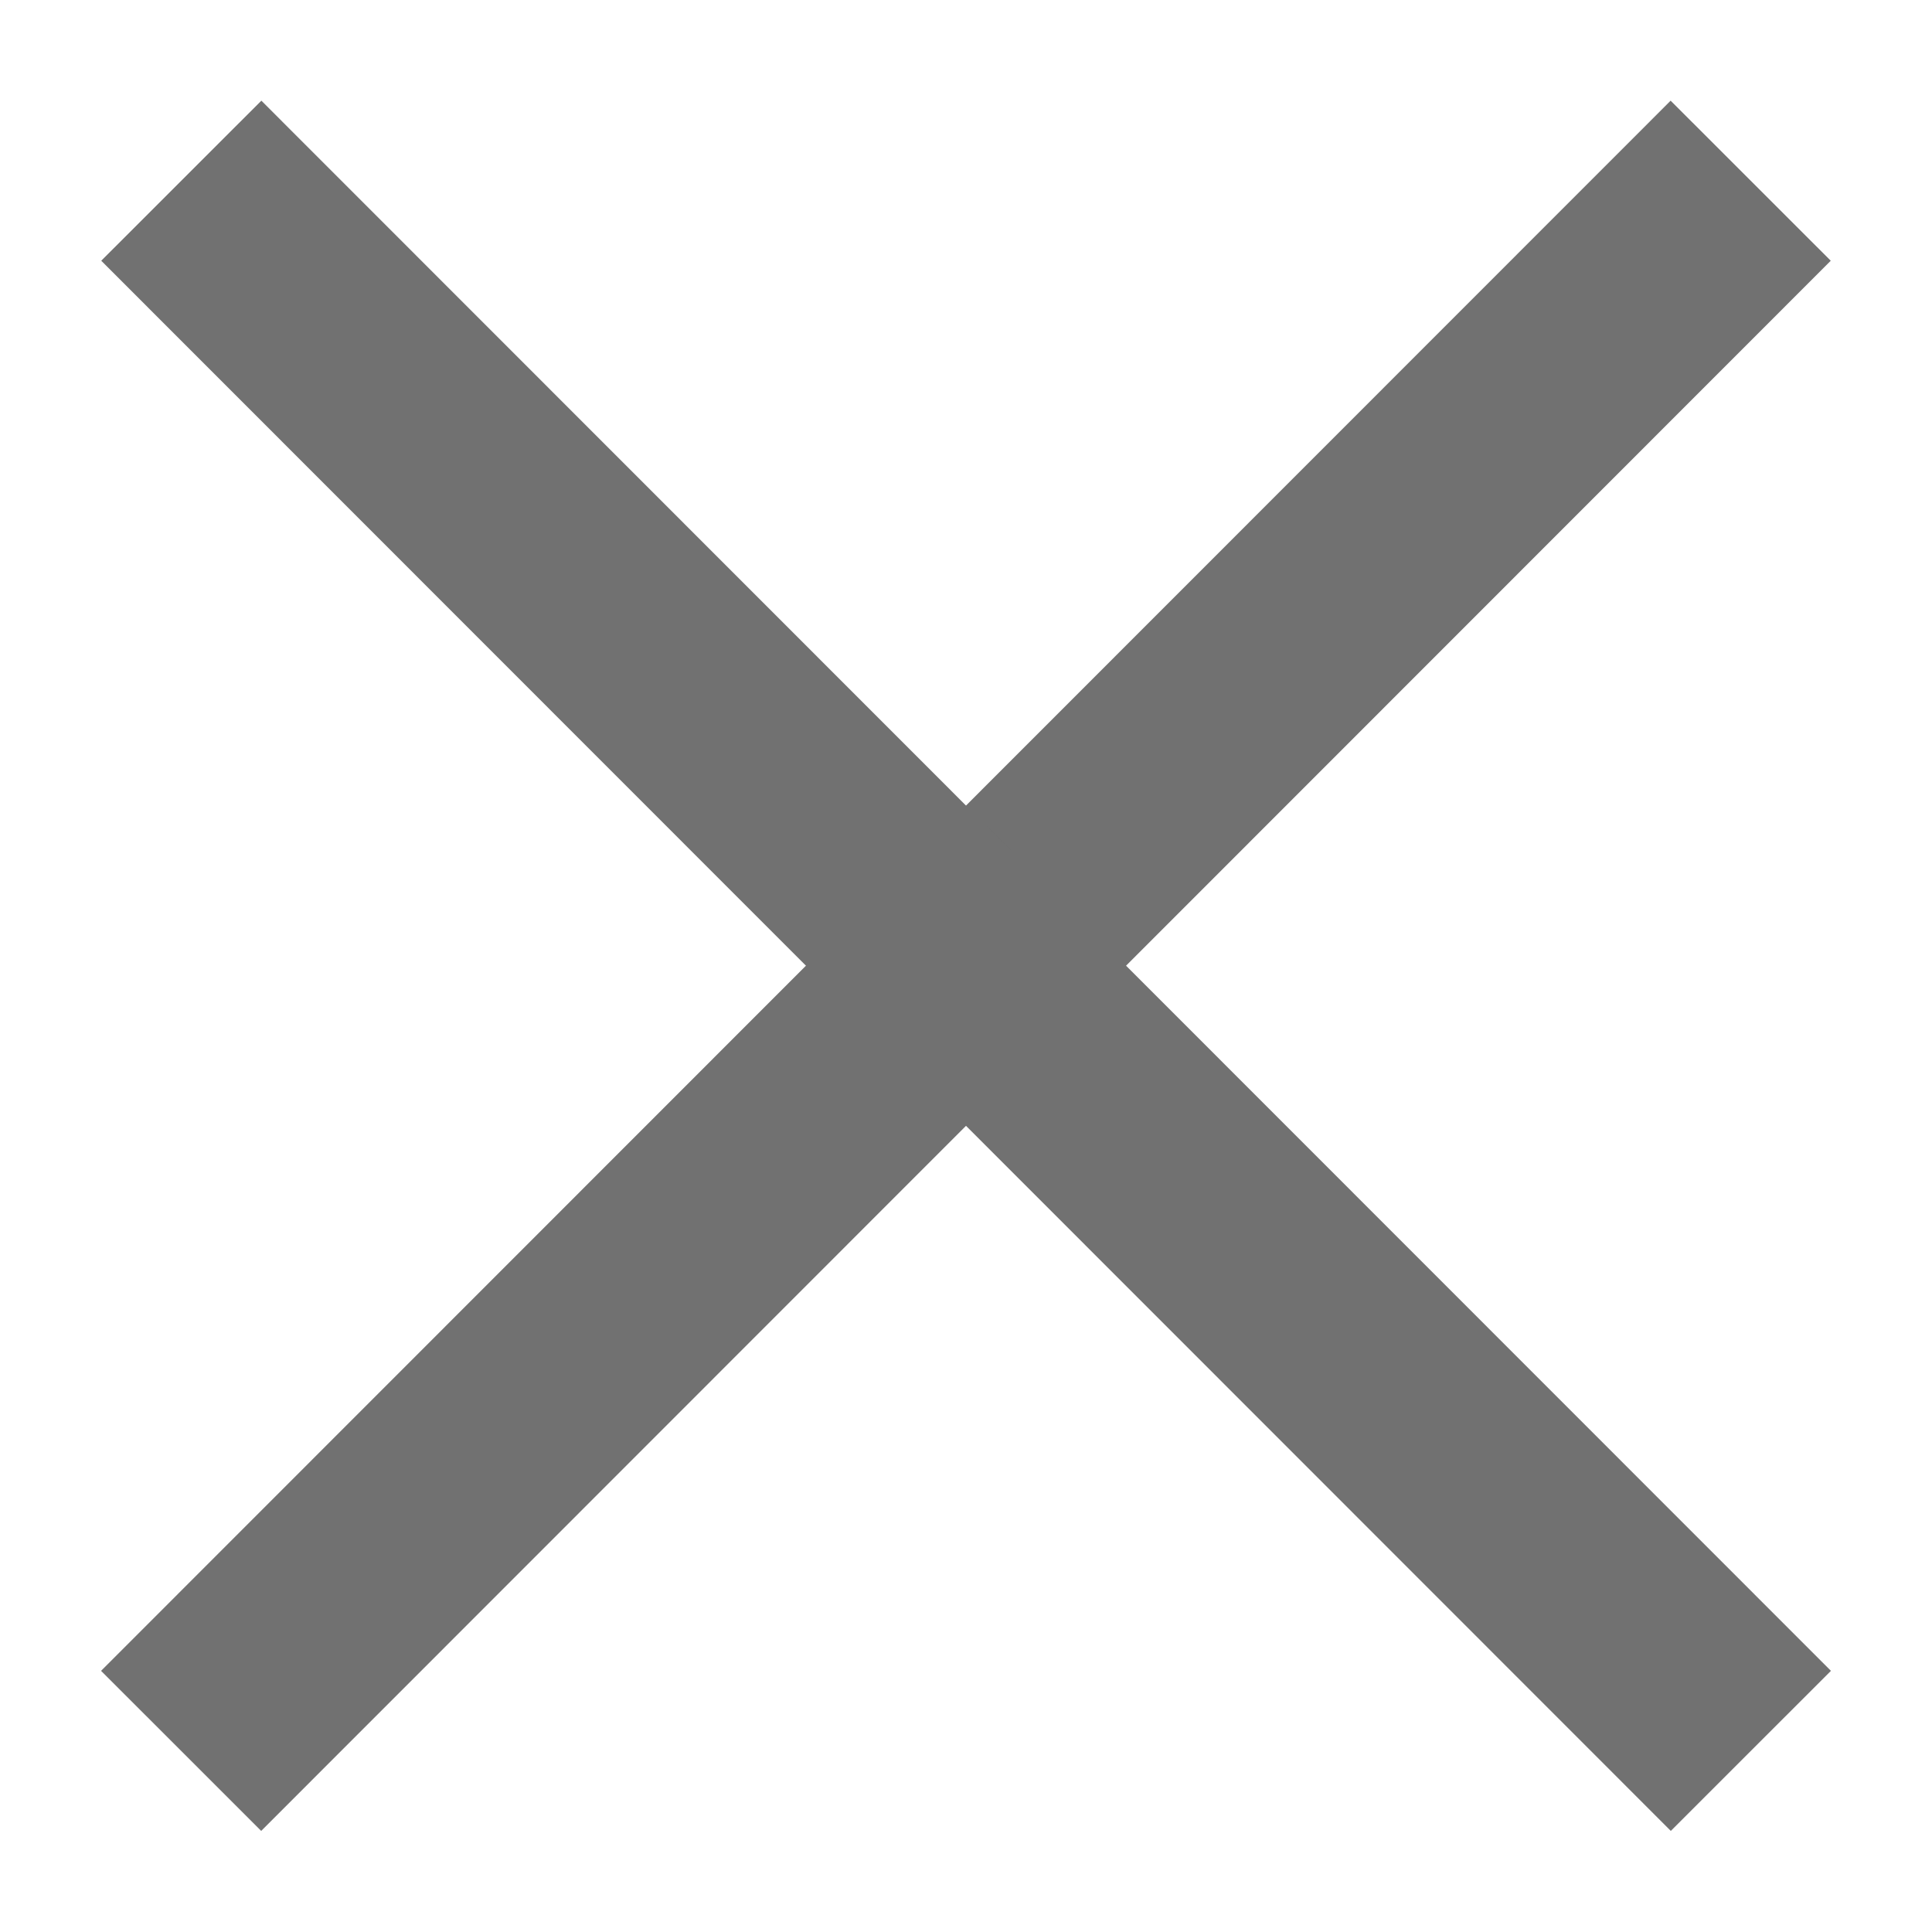
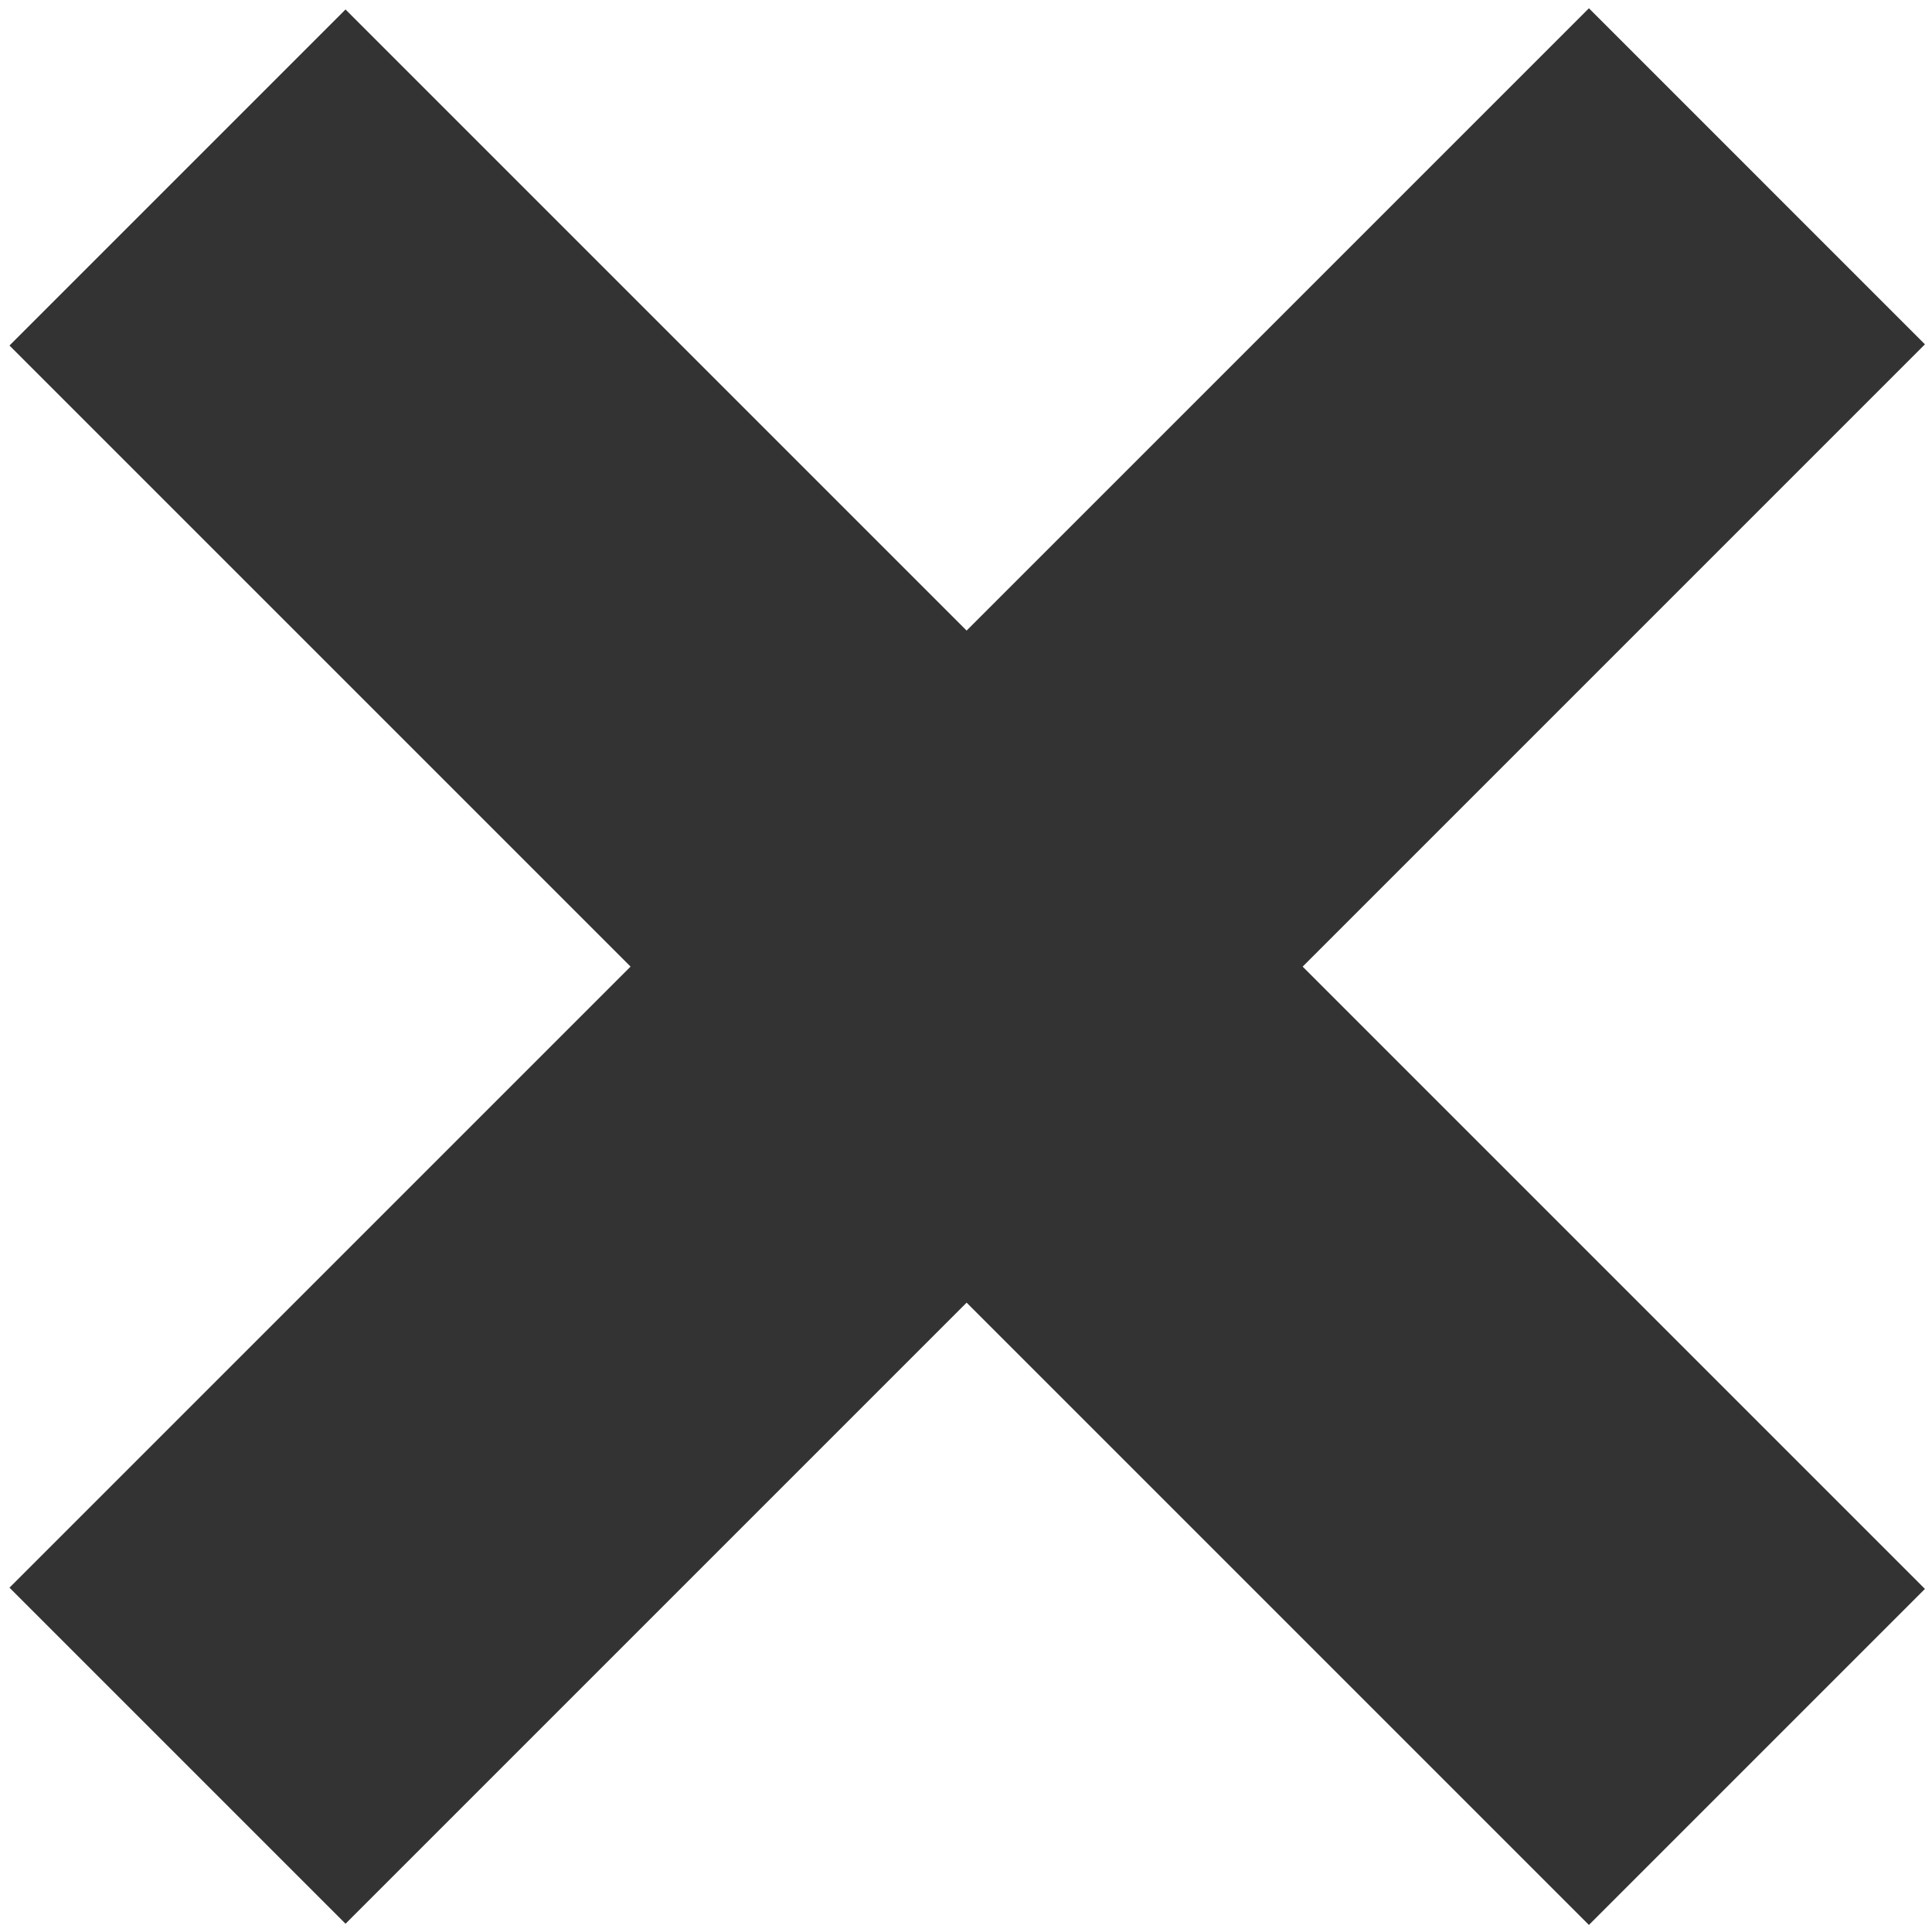
<svg xmlns="http://www.w3.org/2000/svg" xmlns:xlink="http://www.w3.org/1999/xlink" version="1.1" preserveAspectRatio="xMidYMid meet" viewBox="0 0 640 640" width="640" height="640">
  <defs>
-     <path d="" id="e3cttNu5C" />
-     <path d="M60 580L579.94 59.86" id="ahZQtlKRo" />
-     <path d="M580 580L60.06 59.86" id="d4Qk700GUP" />
+     <path d="M3.14 114.46L114.46 3.14L637.66 526.35L526.35 637.66L3.14 114.46Z" id="c4fWPioMG" />
+     <path d="M637.66 114.06L526.35 2.74L3.14 525.94L114.46 637.26L637.66 114.06Z" id="i1tFdgLiRh" />
  </defs>
  <g>
    <g>
      <g>
-         <g>
-           <use xlink:href="#e3cttNu5C" opacity="1" fill-opacity="0" stroke="#000000" stroke-width="1" stroke-opacity="1" />
-         </g>
+         <use xlink:href="#c4fWPioMG" opacity="1" fill="#333333" fill-opacity="1" />
      </g>
      <g>
-         <g>
-           <use xlink:href="#ahZQtlKRo" opacity="1" fill-opacity="0" stroke="#717171" stroke-width="75" stroke-opacity="1" />
-         </g>
-       </g>
-       <g>
-         <g>
-           <use xlink:href="#d4Qk700GUP" opacity="1" fill-opacity="0" stroke="#717171" stroke-width="75" stroke-opacity="1" />
-         </g>
+         <use xlink:href="#i1tFdgLiRh" opacity="1" fill="#333333" fill-opacity="1" />
      </g>
    </g>
  </g>
</svg>
